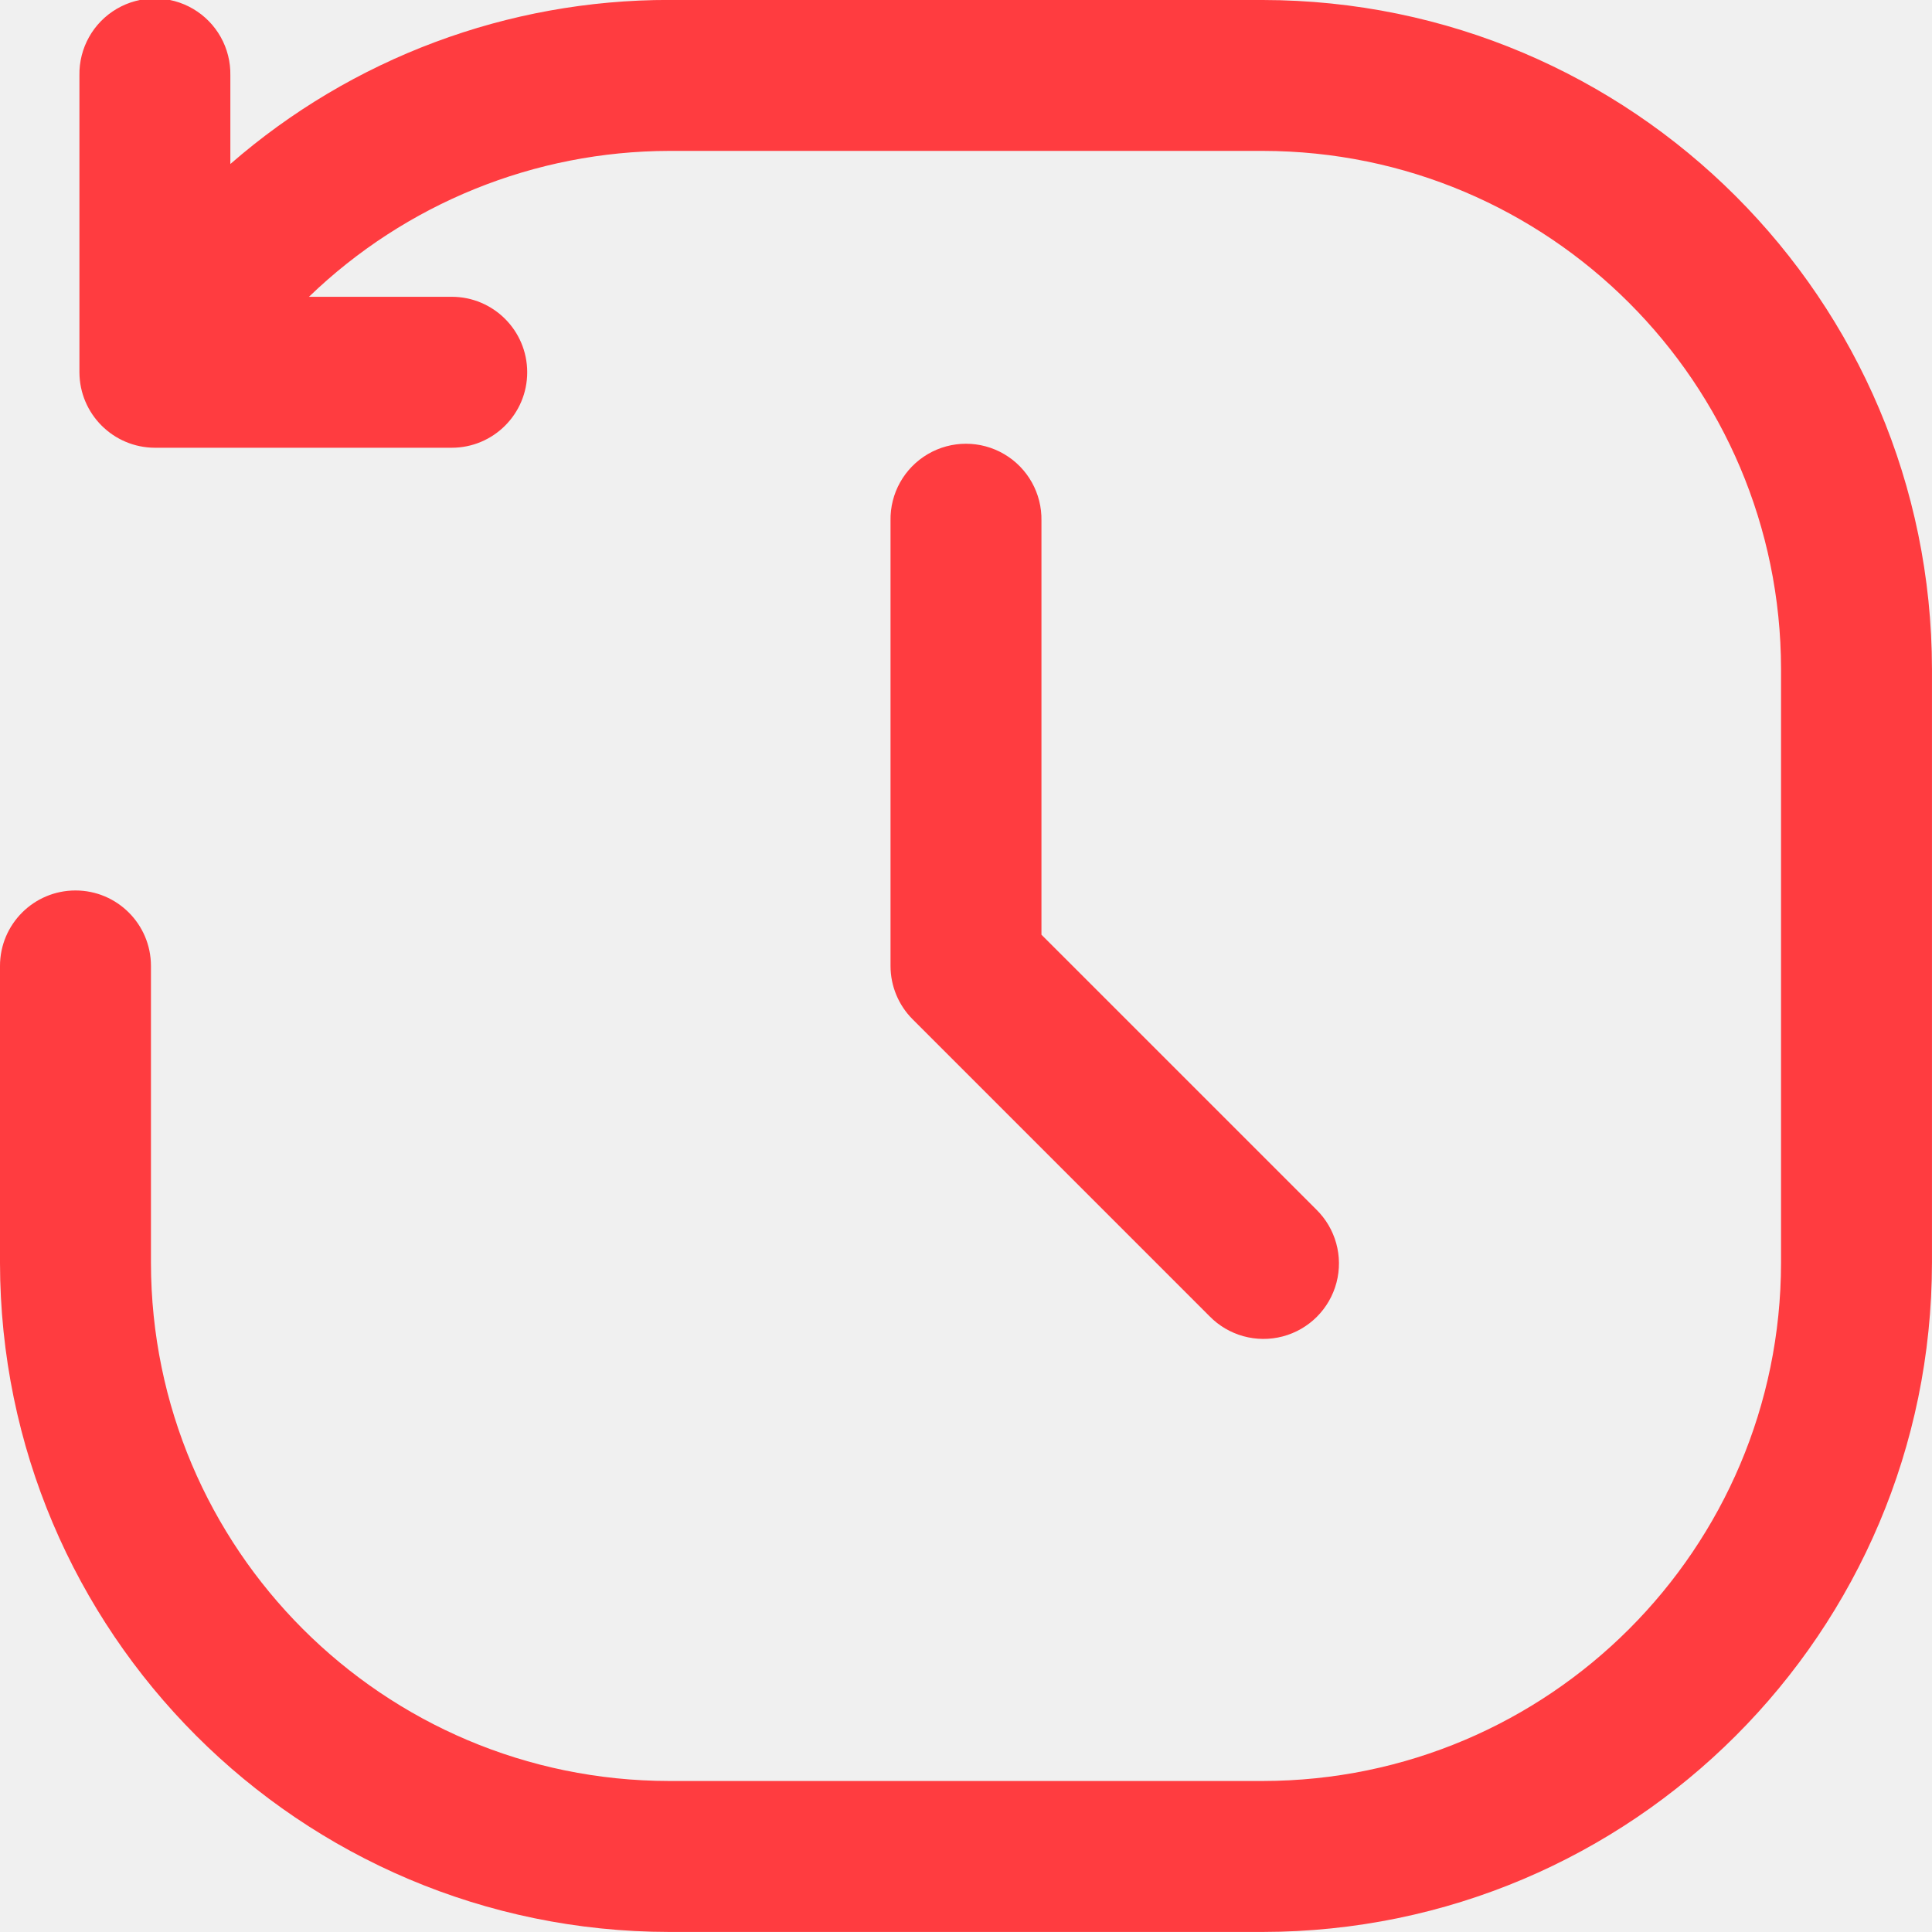
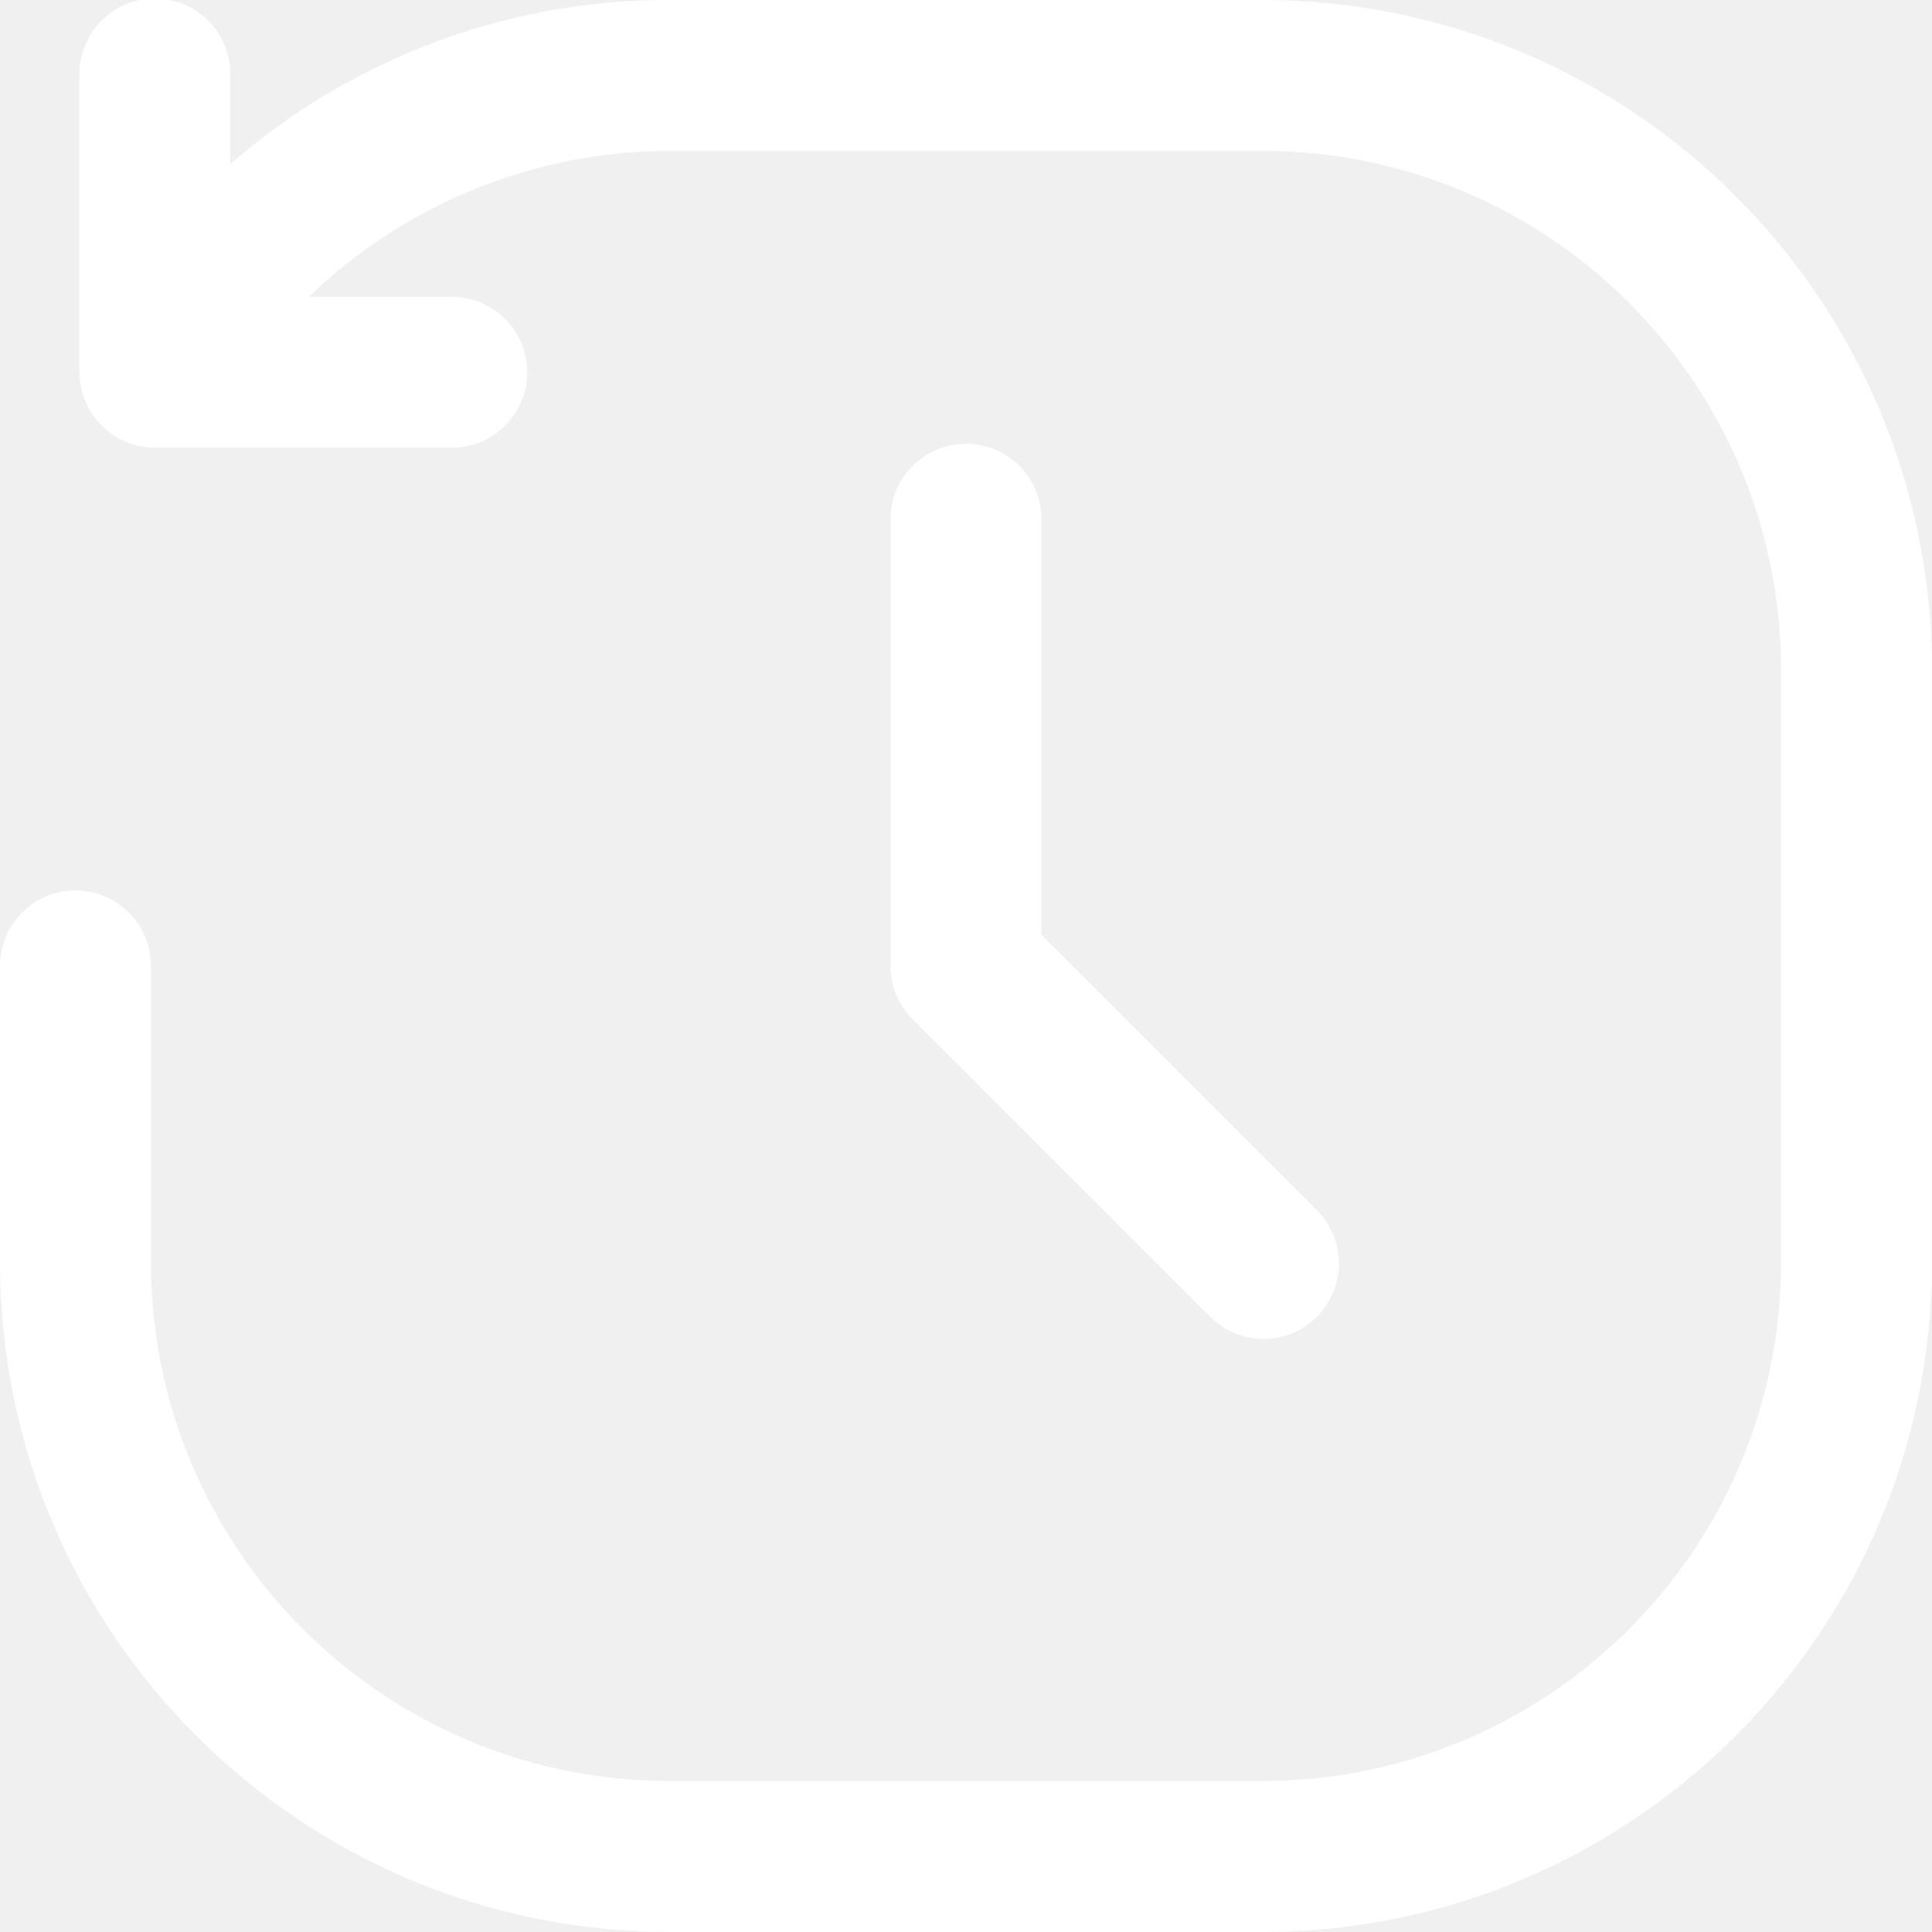
<svg xmlns="http://www.w3.org/2000/svg" viewBox="0 0 68.395 68.396">
  <g id="historyIcon" transform="translate(-3871.872 -1056.267)">
-     <path id="Path_251" data-name="Path 251" d="M3908.741,1074.7v14.657l9.727,9.726a2.672,2.672,0,1,1-3.779,3.778l-10.508-10.509a2.671,2.671,0,0,1-.783-1.889V1074.7a2.672,2.672,0,1,1,5.343,0Zm7.837-18.435h-21.017a23.61,23.61,0,0,0-15.534,5.808v-3.136a2.672,2.672,0,1,0-5.343,0v10.509a2.679,2.679,0,0,0,2.672,2.672h10.508a2.672,2.672,0,0,0,0-5.344h-5.054a18.41,18.41,0,0,1,12.751-5.165h21.017a18.367,18.367,0,0,1,18.346,18.345v21.018a18.366,18.366,0,0,1-18.346,18.345h-21.017a18.365,18.365,0,0,1-18.345-18.345v-10.509a2.672,2.672,0,1,0-5.344,0v10.509a23.716,23.716,0,0,0,23.689,23.689h21.017a23.715,23.715,0,0,0,23.689-23.689v-21.018A23.715,23.715,0,0,0,3916.578,1056.267Z" fill="#ff3c40" />
+     <path id="Path_251" data-name="Path 251" d="M3908.741,1074.7v14.657l9.727,9.726a2.672,2.672,0,1,1-3.779,3.778l-10.508-10.509a2.671,2.671,0,0,1-.783-1.889V1074.7a2.672,2.672,0,1,1,5.343,0Zm7.837-18.435h-21.017a23.61,23.61,0,0,0-15.534,5.808v-3.136a2.672,2.672,0,1,0-5.343,0v10.509a2.679,2.679,0,0,0,2.672,2.672h10.508a2.672,2.672,0,0,0,0-5.344h-5.054a18.41,18.41,0,0,1,12.751-5.165h21.017a18.367,18.367,0,0,1,18.346,18.345v21.018a18.366,18.366,0,0,1-18.346,18.345h-21.017a18.365,18.365,0,0,1-18.345-18.345v-10.509a2.672,2.672,0,1,0-5.344,0v10.509a23.716,23.716,0,0,0,23.689,23.689h21.017a23.715,23.715,0,0,0,23.689-23.689v-21.018A23.715,23.715,0,0,0,3916.578,1056.267Z" fill="#fff" />
  </g>
</svg>
